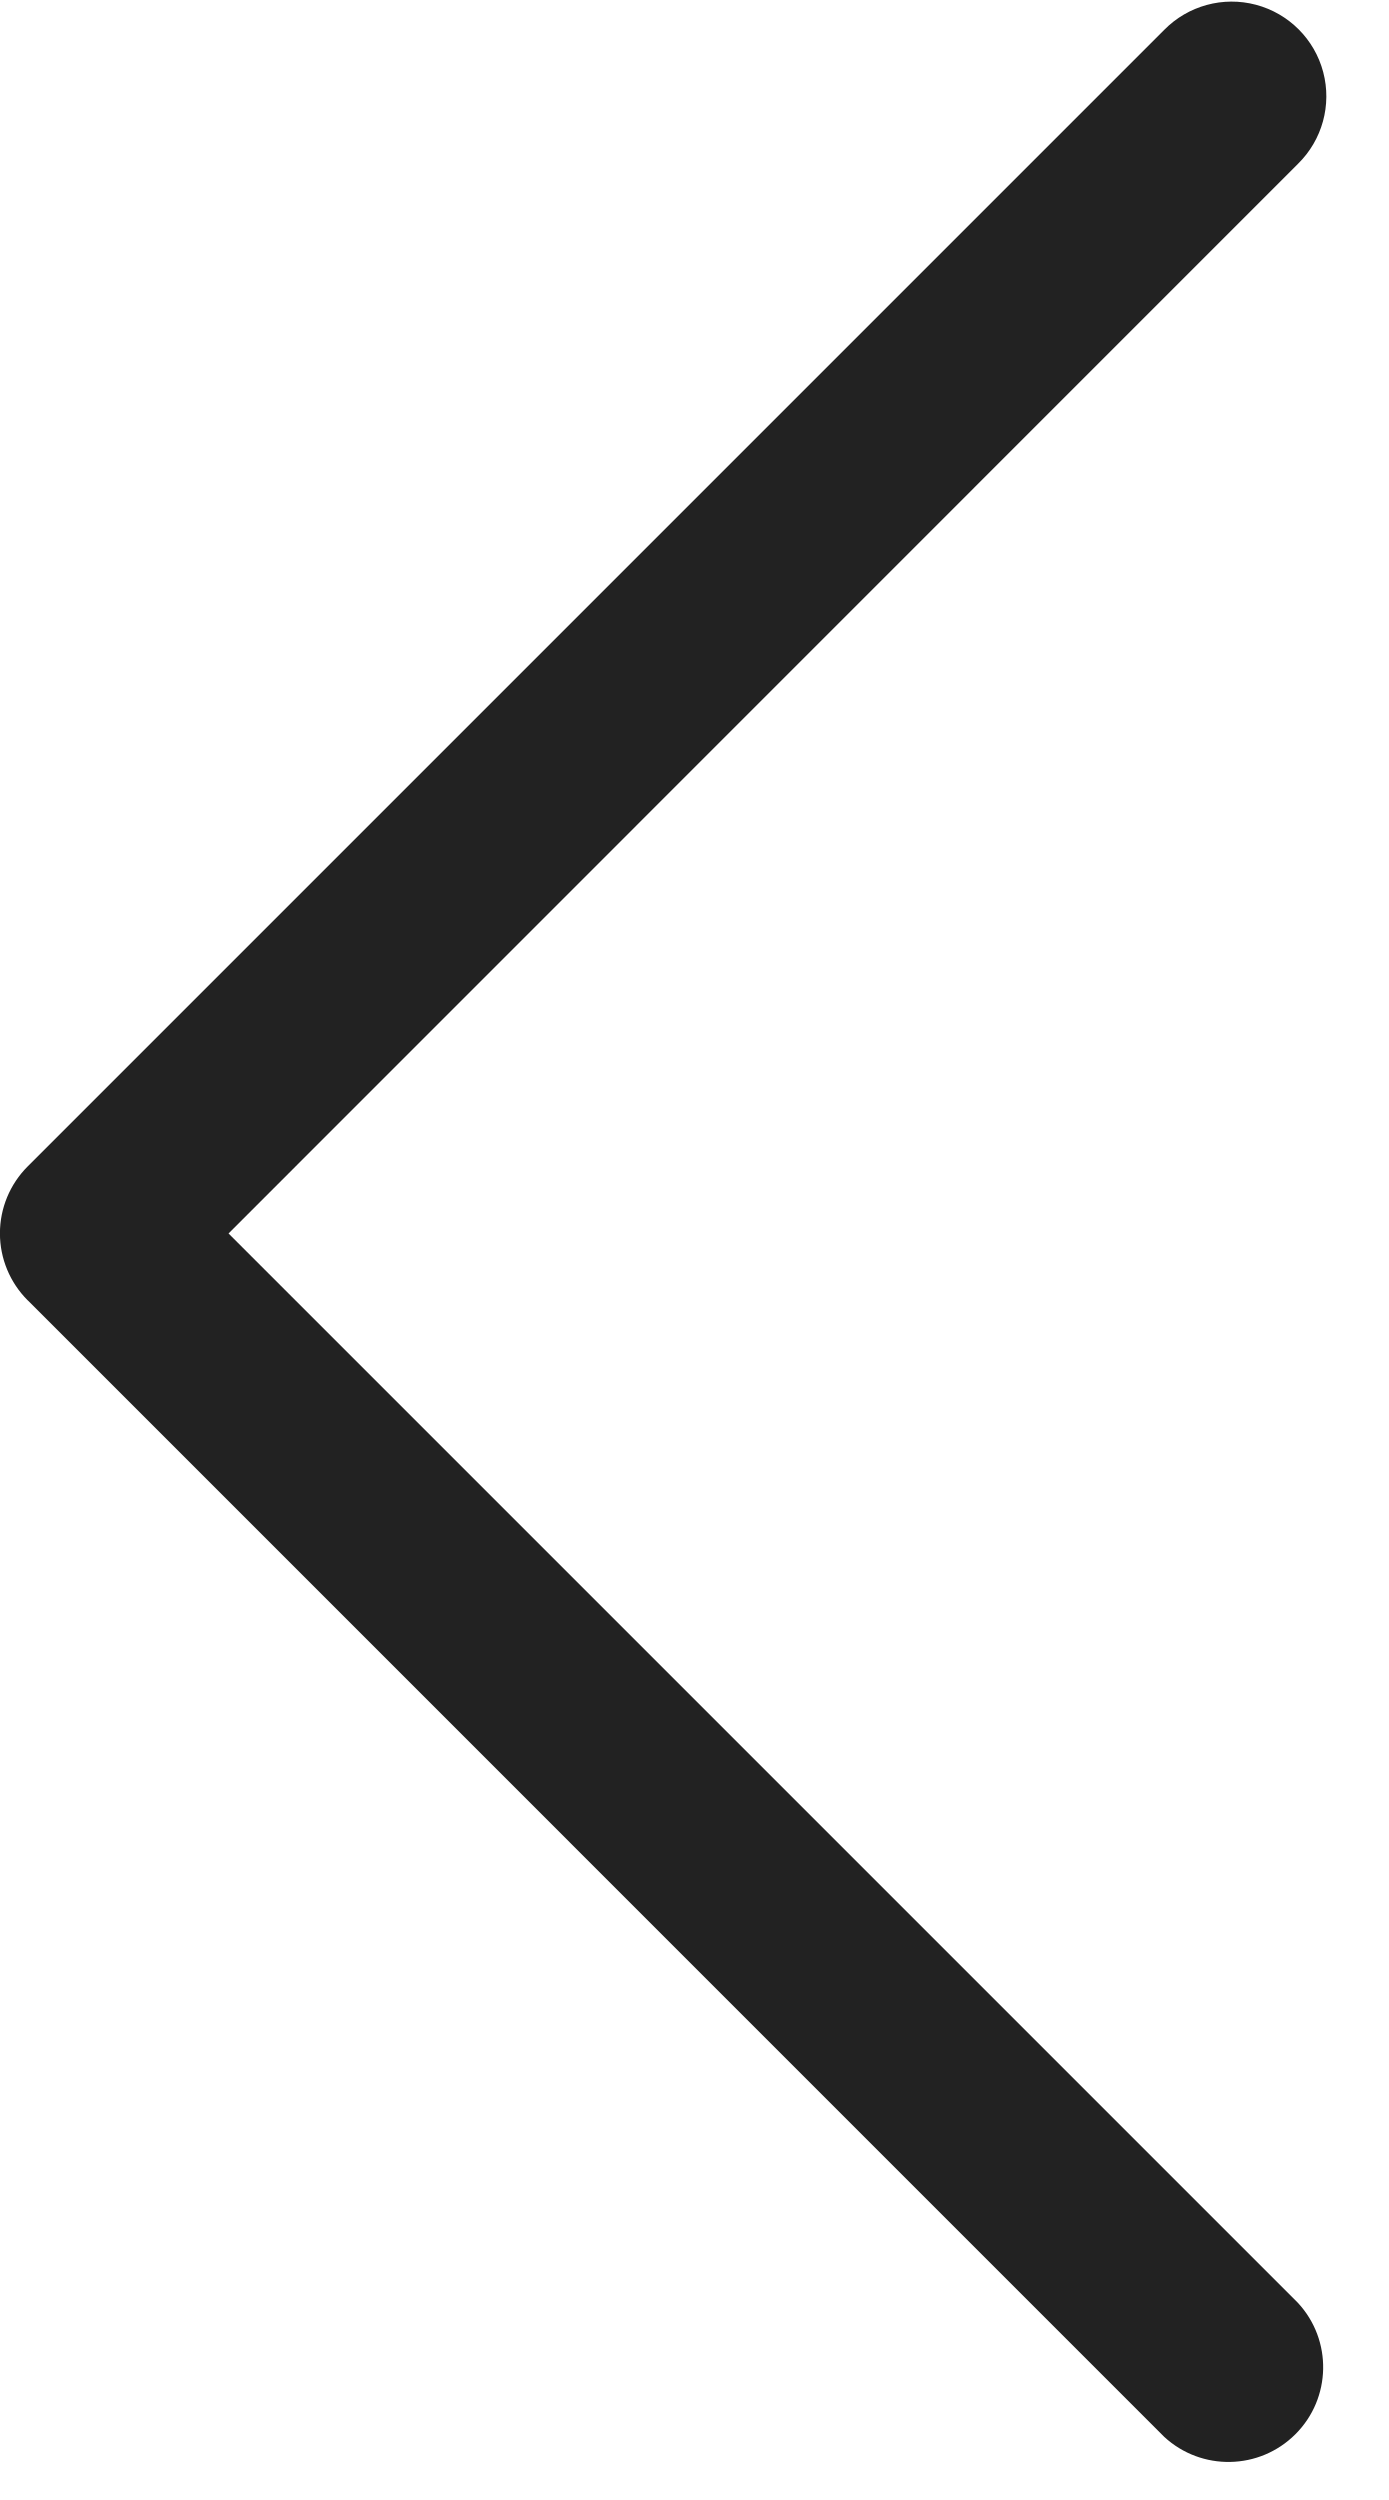
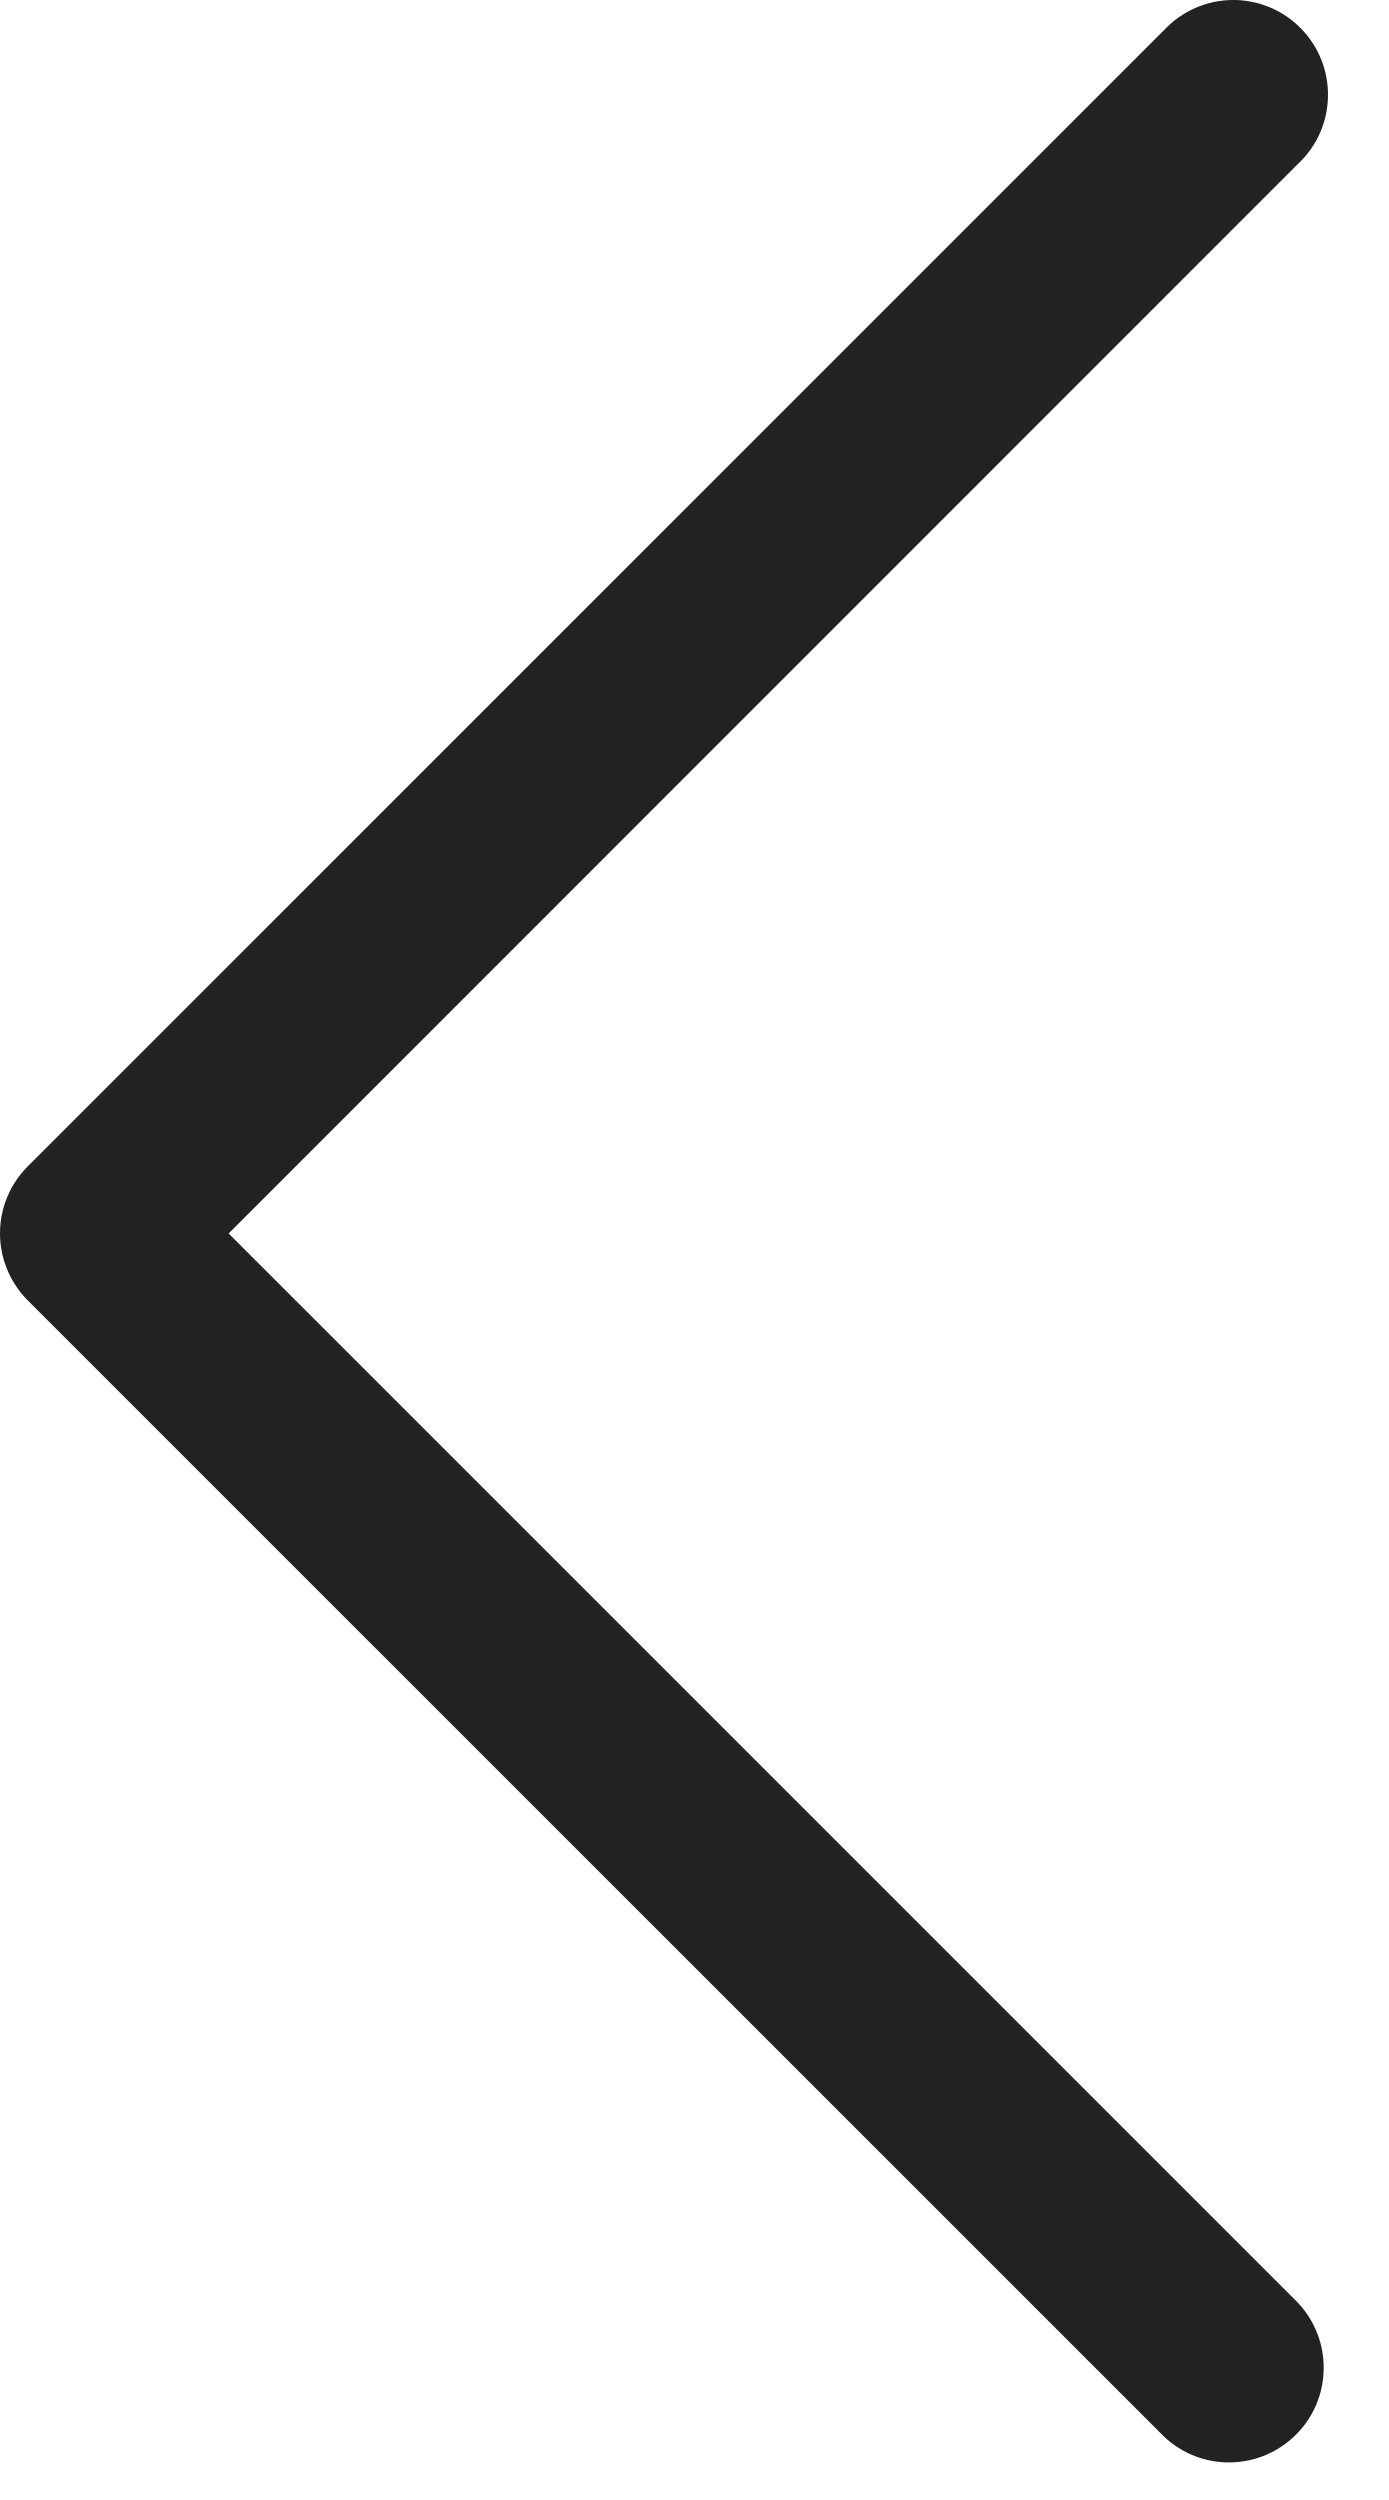
- <svg xmlns="http://www.w3.org/2000/svg" width="20" height="36" fill="none">
-   <path d="M.4 18.725L16.764 35.09a1.364 1.364 0 001.927-1.928l-15.4-15.4 15.4-15.403A1.363 1.363 0 1016.765.43L.399 16.796a1.363 1.363 0 000 1.929z" fill="#222" />
+ <svg xmlns="http://www.w3.org/2000/svg" width="20" height="36" viewBox="0 0 20 36" fill="none">
+   <path d="M0.399 18.725L16.765 35.09C17.023 35.332 17.365 35.465 17.72 35.459C18.074 35.453 18.412 35.31 18.662 35.059C18.913 34.809 19.056 34.471 19.061 34.117C19.067 33.763 18.935 33.42 18.692 33.162L3.292 17.762L18.692 2.359C18.826 2.234 18.933 2.083 19.007 1.916C19.081 1.749 19.12 1.569 19.123 1.386C19.126 1.203 19.092 1.022 19.024 0.852C18.955 0.683 18.853 0.529 18.724 0.4C18.595 0.27 18.441 0.168 18.271 0.1C18.102 0.031 17.92 -0.003 17.738 0C17.555 0.003 17.374 0.043 17.207 0.117C17.04 0.191 16.89 0.298 16.765 0.431L0.399 16.796C0.273 16.922 0.172 17.073 0.104 17.238C0.035 17.404 -1.52588e-05 17.581 -1.52588e-05 17.76C-1.52588e-05 17.939 0.035 18.117 0.104 18.282C0.172 18.448 0.273 18.598 0.399 18.725V18.725Z" fill="#222222" />
</svg>
